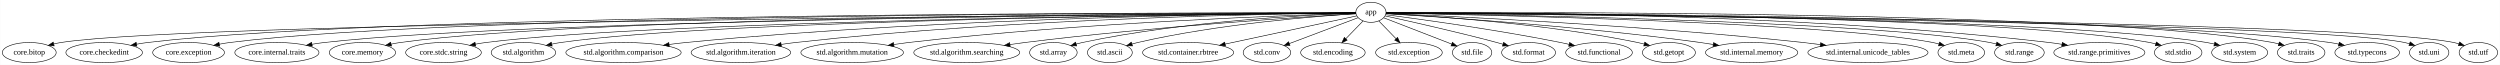
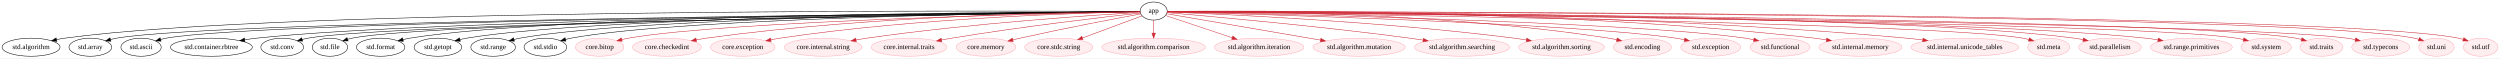
- <svg xmlns="http://www.w3.org/2000/svg" width="4472pt" height="116pt" viewBox="0.00 0.00 4471.54 116.00">
+ <svg xmlns="http://www.w3.org/2000/svg" width="4977pt" height="116pt" viewBox="0.00 0.00 4977.29 116.00">
  <g id="graph0" class="graph" transform="scale(1 1) rotate(0) translate(4 112)">
-     <polygon fill="white" stroke="none" points="-4,4 -4,-112 4467.54,-112 4467.54,4 -4,4" />
+     <polygon fill="white" stroke="none" points="-4,4 -4,-112 4973.29,-112 4973.29,4 -4,4" />
    <g id="node1" class="node">
-       <ellipse fill="none" stroke="black" cx="2448.1" cy="-90" rx="27" ry="18" />
-       <text text-anchor="middle" x="2448.1" y="-86.3" font-family="Times New Roman,serif" font-size="14.00">app</text>
+       <ellipse fill="none" stroke="black" cx="2292.84" cy="-90" rx="27" ry="18" />
+       <text text-anchor="middle" x="2292.84" y="-86.3" font-family="Times New Roman,serif" font-size="14.00">app</text>
    </g>
    <g id="node2" class="node">
-       <ellipse fill="none" stroke="black" cx="48.096" cy="-18" rx="48.192" ry="18" />
-       <text text-anchor="middle" x="48.096" y="-14.3" font-family="Times New Roman,serif" font-size="14.00">core.bitop</text>
+       <ellipse fill="none" stroke="black" cx="57.845" cy="-18" rx="57.69" ry="18" />
+       <text text-anchor="middle" x="57.845" y="-14.3" font-family="Times New Roman,serif" font-size="14.00">std.algorithm</text>
    </g>
    <g id="edge1" class="edge">
-       <path fill="none" stroke="black" d="M2420.88,-88.825C2175.31,-87.191 344.991,-73.787 105.096,-36 100.85,-35.331 96.477,-34.43 92.132,-33.391" />
-       <polygon fill="black" stroke="black" points="92.676,-29.915 82.115,-30.757 90.896,-36.685 92.676,-29.915" />
+       <path fill="none" stroke="black" d="M2265.75,-89.172C2047.02,-90.441 566.618,-96.663 124.845,-36 119.495,-35.265 113.955,-34.264 108.459,-33.112" />
+       <polygon fill="black" stroke="black" points="109.185,-29.688 98.66,-30.901 107.644,-36.516 109.185,-29.688" />
    </g>
    <g id="node3" class="node">
-       <ellipse fill="none" stroke="black" cx="182.096" cy="-18" rx="68.489" ry="18" />
-       <text text-anchor="middle" x="182.096" y="-14.3" font-family="Times New Roman,serif" font-size="14.00">core.checkedint</text>
+       <ellipse fill="none" stroke="black" cx="175.845" cy="-18" rx="42.494" ry="18" />
+       <text text-anchor="middle" x="175.845" y="-14.3" font-family="Times New Roman,serif" font-size="14.00">std.array</text>
    </g>
    <g id="edge2" class="edge">
-       <path fill="none" stroke="black" d="M2421.12,-89.054C2201.73,-89.386 707.157,-89.637 260.096,-36 253.531,-35.212 246.705,-34.128 239.942,-32.885" />
-       <polygon fill="black" stroke="black" points="240.603,-29.448 230.118,-30.966 239.261,-36.318 240.603,-29.448" />
+       <path fill="none" stroke="black" d="M2265.7,-88.78C2037.18,-86.864 437.79,-72.215 227.845,-36 223.955,-35.329 219.957,-34.428 215.989,-33.389" />
+       <polygon fill="black" stroke="black" points="216.846,-29.993 206.267,-30.575 214.899,-36.717 216.846,-29.993" />
    </g>
    <g id="node4" class="node">
-       <ellipse fill="none" stroke="black" cx="333.096" cy="-18" rx="64.189" ry="18" />
-       <text text-anchor="middle" x="333.096" y="-14.3" font-family="Times New Roman,serif" font-size="14.00">core.exception</text>
+       <ellipse fill="none" stroke="black" cx="276.845" cy="-18" rx="40.094" ry="18" />
+       <text text-anchor="middle" x="276.845" y="-14.3" font-family="Times New Roman,serif" font-size="14.00">std.ascii</text>
    </g>
    <g id="edge3" class="edge">
-       <path fill="none" stroke="black" d="M2420.94,-89.041C2209.42,-89.249 822.488,-88.57 407.096,-36 400.917,-35.218 394.498,-34.145 388.138,-32.916" />
-       <polygon fill="black" stroke="black" points="388.736,-29.466 378.235,-30.875 387.323,-36.322 388.736,-29.466" />
+       <path fill="none" stroke="black" d="M2265.61,-88.76C2043,-86.738 526.082,-71.709 326.845,-36 323.201,-35.347 319.463,-34.477 315.751,-33.475" />
+       <polygon fill="black" stroke="black" points="316.652,-30.091 306.068,-30.572 314.642,-36.796 316.652,-30.091" />
    </g>
    <g id="node5" class="node">
-       <ellipse fill="none" stroke="black" cx="491.096" cy="-18" rx="75.287" ry="18" />
-       <text text-anchor="middle" x="491.096" y="-14.3" font-family="Times New Roman,serif" font-size="14.00">core.internal.traits</text>
+       <ellipse fill="none" stroke="black" cx="416.845" cy="-18" rx="81.486" ry="18" />
+       <text text-anchor="middle" x="416.845" y="-14.3" font-family="Times New Roman,serif" font-size="14.00">std.container.rbtree</text>
    </g>
    <g id="edge4" class="edge">
-       <path fill="none" stroke="black" d="M2421,-88.862C2219.87,-87.747 956.299,-79.089 576.096,-36 568.899,-35.184 561.405,-34.075 553.978,-32.81" />
-       <polygon fill="black" stroke="black" points="554.39,-29.328 543.928,-31.003 553.151,-36.218 554.39,-29.328" />
+       <path fill="none" stroke="black" d="M2265.77,-88.78C2070.02,-87.105 869.013,-75.332 506.845,-36 499.175,-35.167 491.18,-34.039 483.259,-32.758" />
+       <polygon fill="black" stroke="black" points="483.739,-29.29 473.294,-31.064 482.566,-36.191 483.739,-29.29" />
    </g>
    <g id="node6" class="node">
-       <ellipse fill="none" stroke="black" cx="644.096" cy="-18" rx="59.29" ry="18" />
-       <text text-anchor="middle" x="644.096" y="-14.3" font-family="Times New Roman,serif" font-size="14.00">core.memory</text>
+       <ellipse fill="none" stroke="black" cx="557.845" cy="-18" rx="42.494" ry="18" />
+       <text text-anchor="middle" x="557.845" y="-14.3" font-family="Times New Roman,serif" font-size="14.00">std.conv</text>
    </g>
    <g id="edge5" class="edge">
-       <path fill="none" stroke="black" d="M2421.14,-88.969C2228.81,-88.63 1062.48,-84.572 712.096,-36 706.672,-35.248 701.053,-34.235 695.477,-33.076" />
-       <polygon fill="black" stroke="black" points="696.057,-29.62 685.535,-30.858 694.532,-36.452 696.057,-29.62" />
+       <path fill="none" stroke="black" d="M2265.76,-88.621C2062.45,-85.718 778.469,-66.272 608.845,-36 605.184,-35.347 601.427,-34.485 597.693,-33.495" />
+       <polygon fill="black" stroke="black" points="598.524,-30.092 587.943,-30.633 596.553,-36.808 598.524,-30.092" />
    </g>
    <g id="node7" class="node">
-       <ellipse fill="none" stroke="black" cx="789.096" cy="-18" rx="67.688" ry="18" />
-       <text text-anchor="middle" x="789.096" y="-14.3" font-family="Times New Roman,serif" font-size="14.00">core.stdc.string</text>
+       <ellipse fill="none" stroke="black" cx="652.845" cy="-18" rx="35.194" ry="18" />
+       <text text-anchor="middle" x="652.845" y="-14.3" font-family="Times New Roman,serif" font-size="14.00">std.file</text>
    </g>
    <g id="edge6" class="edge">
-       <path fill="none" stroke="black" d="M2420.94,-88.784C2238.04,-87.228 1183.56,-76.588 865.096,-36 858.935,-35.215 852.537,-34.164 846.187,-32.968" />
-       <polygon fill="black" stroke="black" points="846.78,-29.517 836.288,-30.987 845.407,-36.381 846.78,-29.517" />
+       <path fill="none" stroke="black" d="M2265.61,-88.645C2067.92,-85.995 856.444,-68.51 696.845,-36 693.986,-35.418 691.071,-34.668 688.17,-33.809" />
+       <polygon fill="black" stroke="black" points="689.062,-30.417 678.468,-30.552 686.835,-37.053 689.062,-30.417" />
    </g>
    <g id="node8" class="node">
-       <ellipse fill="none" stroke="black" cx="932.096" cy="-18" rx="57.69" ry="18" />
-       <text text-anchor="middle" x="932.096" y="-14.3" font-family="Times New Roman,serif" font-size="14.00">std.algorithm</text>
+       <ellipse fill="none" stroke="black" cx="753.845" cy="-18" rx="48.192" ry="18" />
+       <text text-anchor="middle" x="753.845" y="-14.3" font-family="Times New Roman,serif" font-size="14.00">std.format</text>
    </g>
    <g id="edge7" class="edge">
-       <path fill="none" stroke="black" d="M2421.03,-88.793C2247.46,-87.347 1288.77,-77.567 999.096,-36 993.75,-35.233 988.214,-34.21 982.719,-33.045" />
-       <polygon fill="black" stroke="black" points="983.449,-29.622 972.922,-30.82 981.899,-36.449 983.449,-29.622" />
+       <path fill="none" stroke="black" d="M2265.73,-88.952C2089.74,-88.499 1107.41,-83.833 811.845,-36 807.413,-35.283 802.843,-34.331 798.305,-33.242" />
+       <polygon fill="black" stroke="black" points="799.045,-29.818 788.485,-30.679 797.277,-36.591 799.045,-29.818" />
    </g>
    <g id="node9" class="node">
-       <ellipse fill="none" stroke="black" cx="1111.1" cy="-18" rx="103.182" ry="18" />
-       <text text-anchor="middle" x="1111.1" y="-14.3" font-family="Times New Roman,serif" font-size="14.00">std.algorithm.comparison</text>
+       <ellipse fill="none" stroke="black" cx="867.845" cy="-18" rx="47.392" ry="18" />
+       <text text-anchor="middle" x="867.845" y="-14.3" font-family="Times New Roman,serif" font-size="14.00">std.getopt</text>
    </g>
    <g id="edge8" class="edge">
-       <path fill="none" stroke="black" d="M2420.86,-88.903C2288.73,-88.207 1701.4,-82.511 1223.1,-36 1213.26,-35.044 1202.97,-33.807 1192.78,-32.439" />
-       <polygon fill="black" stroke="black" points="1193.04,-28.94 1182.65,-31.031 1192.07,-35.874 1193.04,-28.94" />
+       <path fill="none" stroke="black" d="M2265.66,-88.876C2097.42,-87.968 1196.55,-81.042 924.845,-36 920.604,-35.297 916.236,-34.373 911.893,-33.319" />
+       <polygon fill="black" stroke="black" points="912.442,-29.844 901.879,-30.665 910.649,-36.61 912.442,-29.844" />
    </g>
    <g id="node10" class="node">
-       <ellipse fill="none" stroke="black" cx="1321.1" cy="-18" rx="89.084" ry="18" />
-       <text text-anchor="middle" x="1321.1" y="-14.3" font-family="Times New Roman,serif" font-size="14.00">std.algorithm.iteration</text>
+       <ellipse fill="none" stroke="black" cx="977.845" cy="-18" rx="44.393" ry="18" />
+       <text text-anchor="middle" x="977.845" y="-14.3" font-family="Times New Roman,serif" font-size="14.00">std.range</text>
    </g>
    <g id="edge9" class="edge">
-       <path fill="none" stroke="black" d="M2420.97,-88.8C2302.11,-87.671 1815.52,-80.43 1419.1,-36 1410.71,-35.06 1401.95,-33.859 1393.27,-32.532" />
-       <polygon fill="black" stroke="black" points="1393.57,-29.035 1383.15,-30.923 1392.47,-35.949 1393.57,-29.035" />
+       <path fill="none" stroke="black" d="M2265.7,-88.849C2105.31,-87.808 1279.93,-80.344 1030.84,-36 1026.99,-35.315 1023.04,-34.421 1019.1,-33.402" />
+       <polygon fill="black" stroke="black" points="1020.02,-30.024 1009.44,-30.659 1018.11,-36.758 1020.02,-30.024" />
    </g>
    <g id="node11" class="node">
-       <ellipse fill="none" stroke="black" cx="1520.1" cy="-18" rx="91.784" ry="18" />
-       <text text-anchor="middle" x="1520.1" y="-14.3" font-family="Times New Roman,serif" font-size="14.00">std.algorithm.mutation</text>
+       <ellipse fill="none" stroke="black" cx="1081.84" cy="-18" rx="42.494" ry="18" />
+       <text text-anchor="middle" x="1081.84" y="-14.3" font-family="Times New Roman,serif" font-size="14.00">std.stdio</text>
    </g>
    <g id="edge10" class="edge">
-       <path fill="none" stroke="black" d="M2420.88,-88.272C2316.79,-85.272 1934.08,-72.272 1621.1,-36 1612.5,-35.004 1603.52,-33.771 1594.61,-32.429" />
-       <polygon fill="black" stroke="black" points="1595.03,-28.952 1584.61,-30.873 1593.95,-35.869 1595.03,-28.952" />
+       <path fill="none" stroke="black" d="M2265.44,-88.772C2112.21,-87.344 1360.29,-78.259 1132.84,-36 1129.24,-35.33 1125.54,-34.465 1121.85,-33.48" />
+       <polygon fill="black" stroke="black" points="1122.81,-30.113 1112.23,-30.647 1120.83,-36.828 1122.81,-30.113" />
    </g>
    <g id="node12" class="node">
-       <ellipse fill="none" stroke="black" cx="1725.1" cy="-18" rx="94.783" ry="18" />
-       <text text-anchor="middle" x="1725.1" y="-14.3" font-family="Times New Roman,serif" font-size="14.00">std.algorithm.searching</text>
+       <ellipse fill="#ffeef0" stroke="#fdaeb7" cx="1189.84" cy="-18" rx="48.192" ry="18" />
+       <text text-anchor="middle" x="1189.84" y="-14.3" font-family="Times New Roman,serif" font-size="14.00">core.bitop</text>
    </g>
    <g id="edge11" class="edge">
-       <path fill="none" stroke="black" d="M2421.17,-87.434C2334.85,-82.257 2057.35,-64.384 1829.1,-36 1820.46,-34.925 1811.43,-33.663 1802.47,-32.32" />
-       <polygon fill="black" stroke="black" points="1802.82,-28.832 1792.4,-30.774 1801.75,-35.751 1802.82,-28.832" />
+       <path fill="none" stroke="#cb2431" d="M2265.85,-88.506C2122.7,-85.754 1451.36,-71.156 1246.84,-36 1242.67,-35.282 1238.36,-34.356 1234.08,-33.309" />
+       <polygon fill="#cb2431" stroke="#cb2431" points="1234.76,-29.868 1224.19,-30.683 1232.96,-36.633 1234.76,-29.868" />
    </g>
    <g id="node13" class="node">
-       <ellipse fill="none" stroke="black" cx="1880.1" cy="-18" rx="42.494" ry="18" />
-       <text text-anchor="middle" x="1880.1" y="-14.3" font-family="Times New Roman,serif" font-size="14.00">std.array</text>
+       <ellipse fill="#ffeef0" stroke="#fdaeb7" cx="1323.84" cy="-18" rx="68.489" ry="18" />
+       <text text-anchor="middle" x="1323.84" y="-14.3" font-family="Times New Roman,serif" font-size="14.00">core.checkedint</text>
    </g>
    <g id="edge12" class="edge">
-       <path fill="none" stroke="black" d="M2421.2,-88.258C2344.17,-85.701 2116.43,-75.128 1932.1,-36 1928.44,-35.225 1924.69,-34.287 1920.94,-33.254" />
-       <polygon fill="black" stroke="black" points="1921.73,-29.837 1911.15,-30.347 1919.74,-36.547 1921.73,-29.837" />
+       <path fill="none" stroke="#cb2431" d="M2265.72,-88.917C2156.74,-88.263 1740.33,-82.666 1401.84,-36 1395.54,-35.13 1388.98,-34.026 1382.47,-32.798" />
+       <polygon fill="#cb2431" stroke="#cb2431" points="1382.81,-29.297 1372.32,-30.784 1381.45,-36.163 1382.81,-29.297" />
    </g>
    <g id="node14" class="node">
-       <ellipse fill="none" stroke="black" cx="1981.1" cy="-18" rx="40.094" ry="18" />
-       <text text-anchor="middle" x="1981.1" y="-14.3" font-family="Times New Roman,serif" font-size="14.00">std.ascii</text>
+       <ellipse fill="#ffeef0" stroke="#fdaeb7" cx="1474.84" cy="-18" rx="64.189" ry="18" />
+       <text text-anchor="middle" x="1474.84" y="-14.3" font-family="Times New Roman,serif" font-size="14.00">core.exception</text>
    </g>
    <g id="edge13" class="edge">
-       <path fill="none" stroke="black" d="M2420.93,-87.446C2353.95,-83.204 2175.79,-69.435 2031.1,-36 2027.69,-35.212 2024.18,-34.282 2020.69,-33.269" />
-       <polygon fill="black" stroke="black" points="2021.54,-29.868 2010.95,-30.244 2019.47,-36.553 2021.54,-29.868" />
+       <path fill="none" stroke="#cb2431" d="M2265.65,-88.579C2168.1,-86.746 1826.76,-77.566 1548.84,-36 1543,-35.126 1536.93,-34.036 1530.9,-32.833" />
+       <polygon fill="#cb2431" stroke="#cb2431" points="1531.33,-29.347 1520.82,-30.72 1529.89,-36.198 1531.33,-29.347" />
    </g>
    <g id="node15" class="node">
-       <ellipse fill="none" stroke="black" cx="2121.1" cy="-18" rx="81.486" ry="18" />
-       <text text-anchor="middle" x="2121.1" y="-14.3" font-family="Times New Roman,serif" font-size="14.00">std.container.rbtree</text>
+       <ellipse fill="#ffeef0" stroke="#fdaeb7" cx="1634.84" cy="-18" rx="77.187" ry="18" />
+       <text text-anchor="middle" x="1634.84" y="-14.3" font-family="Times New Roman,serif" font-size="14.00">core.internal.string</text>
    </g>
    <g id="edge14" class="edge">
-       <path fill="none" stroke="black" d="M2422.71,-83.566C2372.69,-72.858 2259.97,-48.728 2187.38,-33.19" />
-       <polygon fill="black" stroke="black" points="2187.93,-29.727 2177.42,-31.056 2186.46,-36.572 2187.93,-29.727" />
+       <path fill="none" stroke="#cb2431" d="M2265.98,-87.468C2184.05,-82.591 1930.27,-65.959 1721.84,-36 1714.83,-34.991 1707.52,-33.795 1700.25,-32.512" />
+       <polygon fill="#cb2431" stroke="#cb2431" points="1700.86,-29.066 1690.4,-30.717 1699.61,-35.953 1700.86,-29.066" />
    </g>
    <g id="node16" class="node">
-       <ellipse fill="none" stroke="black" cx="2262.1" cy="-18" rx="42.494" ry="18" />
-       <text text-anchor="middle" x="2262.1" y="-14.3" font-family="Times New Roman,serif" font-size="14.00">std.conv</text>
+       <ellipse fill="#ffeef0" stroke="#fdaeb7" cx="1805.84" cy="-18" rx="75.287" ry="18" />
+       <text text-anchor="middle" x="1805.84" y="-14.3" font-family="Times New Roman,serif" font-size="14.00">core.internal.traits</text>
    </g>
    <g id="edge15" class="edge">
-       <path fill="none" stroke="black" d="M2424.91,-80.276C2394.25,-68.736 2339.73,-48.216 2302.28,-34.125" />
-       <polygon fill="black" stroke="black" points="2303.28,-30.759 2292.69,-30.512 2300.81,-37.31 2303.28,-30.759" />
+       <path fill="none" stroke="#cb2431" d="M2266.42,-86.13C2202,-79.001 2031.82,-59.365 1890.84,-36 1884.26,-34.909 1877.41,-33.686 1870.58,-32.409" />
+       <polygon fill="#cb2431" stroke="#cb2431" points="1871.09,-28.945 1860.62,-30.509 1869.78,-35.821 1871.09,-28.945" />
    </g>
    <g id="node17" class="node">
-       <ellipse fill="none" stroke="black" cx="2380.1" cy="-18" rx="57.69" ry="18" />
-       <text text-anchor="middle" x="2380.1" y="-14.3" font-family="Times New Roman,serif" font-size="14.00">std.encoding</text>
+       <ellipse fill="#ffeef0" stroke="#fdaeb7" cx="1958.84" cy="-18" rx="59.29" ry="18" />
+       <text text-anchor="middle" x="1958.84" y="-14.3" font-family="Times New Roman,serif" font-size="14.00">core.memory</text>
    </g>
    <g id="edge16" class="edge">
-       <path fill="none" stroke="black" d="M2434.01,-74.496C2425.12,-65.344 2413.42,-53.306 2403.2,-42.781" />
-       <polygon fill="black" stroke="black" points="2405.55,-40.182 2396.07,-35.448 2400.53,-45.059 2405.55,-40.182" />
+       <path fill="none" stroke="#cb2431" d="M2267.08,-84.295C2219.48,-75.507 2114.6,-55.7 2026.84,-36 2022.19,-34.956 2017.37,-33.832 2012.54,-32.679" />
+       <polygon fill="#cb2431" stroke="#cb2431" points="2013.21,-29.24 2002.67,-30.286 2011.56,-36.043 2013.21,-29.24" />
    </g>
    <g id="node18" class="node">
-       <ellipse fill="none" stroke="black" cx="2516.1" cy="-18" rx="59.59" ry="18" />
-       <text text-anchor="middle" x="2516.1" y="-14.3" font-family="Times New Roman,serif" font-size="14.00">std.exception</text>
+       <ellipse fill="#ffeef0" stroke="#fdaeb7" cx="2103.84" cy="-18" rx="67.688" ry="18" />
+       <text text-anchor="middle" x="2103.84" y="-14.3" font-family="Times New Roman,serif" font-size="14.00">core.stdc.string</text>
    </g>
    <g id="edge17" class="edge">
-       <path fill="none" stroke="black" d="M2462.19,-74.496C2471.08,-65.344 2482.77,-53.306 2492.99,-42.781" />
-       <polygon fill="black" stroke="black" points="2495.66,-45.059 2500.12,-35.448 2490.64,-40.182 2495.66,-45.059" />
+       <path fill="none" stroke="#cb2431" d="M2269.67,-80.417C2240.35,-69.558 2189.14,-50.59 2151.36,-36.599" />
+       <polygon fill="#cb2431" stroke="#cb2431" points="2152.17,-33.167 2141.58,-32.976 2149.74,-39.732 2152.17,-33.167" />
    </g>
    <g id="node19" class="node">
-       <ellipse fill="none" stroke="black" cx="2629.1" cy="-18" rx="35.194" ry="18" />
-       <text text-anchor="middle" x="2629.1" y="-14.3" font-family="Times New Roman,serif" font-size="14.00">std.file</text>
+       <ellipse fill="#ffeef0" stroke="#fdaeb7" cx="2292.84" cy="-18" rx="103.182" ry="18" />
+       <text text-anchor="middle" x="2292.84" y="-14.3" font-family="Times New Roman,serif" font-size="14.00">std.algorithm.comparison</text>
    </g>
    <g id="edge18" class="edge">
-       <path fill="none" stroke="black" d="M2471.02,-80.135C2501.54,-68.331 2555.88,-47.315 2592.21,-33.267" />
-       <polygon fill="black" stroke="black" points="2593.87,-36.374 2601.94,-29.503 2591.35,-29.846 2593.87,-36.374" />
+       <path fill="none" stroke="#cb2431" d="M2292.84,-71.697C2292.84,-63.983 2292.84,-54.712 2292.84,-46.112" />
+       <polygon fill="#cb2431" stroke="#cb2431" points="2296.34,-46.104 2292.84,-36.104 2289.34,-46.104 2296.34,-46.104" />
    </g>
    <g id="node20" class="node">
-       <ellipse fill="none" stroke="black" cx="2730.1" cy="-18" rx="48.192" ry="18" />
-       <text text-anchor="middle" x="2730.1" y="-14.3" font-family="Times New Roman,serif" font-size="14.00">std.format</text>
+       <ellipse fill="#ffeef0" stroke="#fdaeb7" cx="2502.84" cy="-18" rx="89.084" ry="18" />
+       <text text-anchor="middle" x="2502.84" y="-14.3" font-family="Times New Roman,serif" font-size="14.00">std.algorithm.iteration</text>
    </g>
    <g id="edge19" class="edge">
-       <path fill="none" stroke="black" d="M2473.52,-83.519C2515.34,-74.392 2601.17,-55.181 2673.1,-36 2676.7,-35.039 2680.42,-34.01 2684.16,-32.953" />
-       <polygon fill="black" stroke="black" points="2685.36,-36.247 2694,-30.112 2683.42,-29.522 2685.36,-36.247" />
+       <path fill="none" stroke="#cb2431" d="M2316.53,-81.106C2348.47,-70.458 2406.29,-51.186 2449.07,-36.924" />
+       <polygon fill="#cb2431" stroke="#cb2431" points="2450.4,-40.171 2458.78,-33.689 2448.19,-33.531 2450.4,-40.171" />
    </g>
    <g id="node21" class="node">
-       <ellipse fill="none" stroke="black" cx="2856.1" cy="-18" rx="59.59" ry="18" />
-       <text text-anchor="middle" x="2856.1" y="-14.3" font-family="Times New Roman,serif" font-size="14.00">std.functional</text>
+       <ellipse fill="#ffeef0" stroke="#fdaeb7" cx="2701.84" cy="-18" rx="91.784" ry="18" />
+       <text text-anchor="middle" x="2701.84" y="-14.3" font-family="Times New Roman,serif" font-size="14.00">std.algorithm.mutation</text>
    </g>
    <g id="edge20" class="edge">
-       <path fill="none" stroke="black" d="M2474.61,-85.65C2531.91,-78.235 2671.46,-59.239 2787.1,-36 2792.11,-34.993 2797.31,-33.866 2802.5,-32.685" />
-       <polygon fill="black" stroke="black" points="2803.48,-36.049 2812.42,-30.364 2801.89,-29.233 2803.48,-36.049" />
+       <path fill="none" stroke="#cb2431" d="M2318.74,-84.568C2379.22,-74.216 2531.72,-48.117 2625.05,-32.144" />
+       <polygon fill="#cb2431" stroke="#cb2431" points="2625.74,-35.576 2635.01,-30.439 2624.56,-28.677 2625.74,-35.576" />
    </g>
    <g id="node22" class="node">
-       <ellipse fill="none" stroke="black" cx="2981.1" cy="-18" rx="47.392" ry="18" />
-       <text text-anchor="middle" x="2981.1" y="-14.3" font-family="Times New Roman,serif" font-size="14.00">std.getopt</text>
+       <ellipse fill="#ffeef0" stroke="#fdaeb7" cx="2906.84" cy="-18" rx="94.783" ry="18" />
+       <text text-anchor="middle" x="2906.84" y="-14.3" font-family="Times New Roman,serif" font-size="14.00">std.algorithm.searching</text>
    </g>
    <g id="edge21" class="edge">
-       <path fill="none" stroke="black" d="M2475,-87.748C2548.05,-83.976 2755.95,-70.763 2925.1,-36 2928.96,-35.206 2932.94,-34.261 2936.91,-33.231" />
-       <polygon fill="black" stroke="black" points="2937.99,-36.564 2946.7,-30.527 2936.13,-29.816 2937.99,-36.564" />
+       <path fill="none" stroke="#cb2431" d="M2319.46,-86.787C2395.21,-80.37 2618.43,-60.633 2802.84,-36 2811.41,-34.856 2820.35,-33.556 2829.24,-32.195" />
+       <polygon fill="#cb2431" stroke="#cb2431" points="2829.9,-35.636 2839.24,-30.639 2828.82,-28.72 2829.9,-35.636" />
    </g>
    <g id="node23" class="node">
-       <ellipse fill="none" stroke="black" cx="3129.1" cy="-18" rx="82.585" ry="18" />
-       <text text-anchor="middle" x="3129.1" y="-14.3" font-family="Times New Roman,serif" font-size="14.00">std.internal.memory</text>
+       <ellipse fill="#ffeef0" stroke="#fdaeb7" cx="3104.84" cy="-18" rx="85.285" ry="18" />
+       <text text-anchor="middle" x="3104.84" y="-14.3" font-family="Times New Roman,serif" font-size="14.00">std.algorithm.sorting</text>
    </g>
    <g id="edge22" class="edge">
-       <path fill="none" stroke="black" d="M2474.91,-87.478C2558.42,-82.548 2821.2,-65.595 3037.1,-36 3044.68,-34.961 3052.58,-33.728 3060.44,-32.409" />
-       <polygon fill="black" stroke="black" points="3061.07,-35.851 3070.33,-30.699 3059.88,-28.953 3061.07,-35.851" />
+       <path fill="none" stroke="#cb2431" d="M2320.01,-88.026C2415.24,-84.392 2742.7,-70.047 3010.84,-36 3018.6,-35.016 3026.68,-33.818 3034.7,-32.519" />
+       <polygon fill="#cb2431" stroke="#cb2431" points="3035.53,-35.93 3044.82,-30.828 3034.37,-29.026 3035.53,-35.93" />
    </g>
    <g id="node24" class="node">
-       <ellipse fill="none" stroke="black" cx="3337.1" cy="-18" rx="107.482" ry="18" />
-       <text text-anchor="middle" x="3337.1" y="-14.3" font-family="Times New Roman,serif" font-size="14.00">std.internal.unicode_tables</text>
+       <ellipse fill="#ffeef0" stroke="#fdaeb7" cx="3265.84" cy="-18" rx="57.69" ry="18" />
+       <text text-anchor="middle" x="3265.84" y="-14.3" font-family="Times New Roman,serif" font-size="14.00">std.encoding</text>
    </g>
    <g id="edge23" class="edge">
-       <path fill="none" stroke="black" d="M2475.2,-87.899C2574.8,-83.692 2929.86,-67.278 3221.1,-36 3231.14,-34.921 3241.65,-33.622 3252.07,-32.227" />
-       <polygon fill="black" stroke="black" points="3252.58,-35.69 3262.01,-30.866 3251.63,-28.755 3252.58,-35.69" />
+       <path fill="none" stroke="#cb2431" d="M2320.1,-89.286C2430.51,-90.051 2855.12,-89.166 3198.84,-36 3203.98,-35.206 3209.29,-34.195 3214.57,-33.063" />
+       <polygon fill="#cb2431" stroke="#cb2431" points="3215.67,-36.402 3224.64,-30.762 3214.11,-29.578 3215.67,-36.402" />
    </g>
    <g id="node25" class="node">
-       <ellipse fill="none" stroke="black" cx="3504.1" cy="-18" rx="41.693" ry="18" />
-       <text text-anchor="middle" x="3504.1" y="-14.3" font-family="Times New Roman,serif" font-size="14.00">std.meta</text>
+       <ellipse fill="#ffeef0" stroke="#fdaeb7" cx="3401.84" cy="-18" rx="59.59" ry="18" />
+       <text text-anchor="middle" x="3401.84" y="-14.3" font-family="Times New Roman,serif" font-size="14.00">std.exception</text>
    </g>
    <g id="edge24" class="edge">
-       <path fill="none" stroke="black" d="M2475.43,-88.551C2615.93,-86.093 3257.82,-72.992 3453.1,-36 3456.75,-35.308 3460.5,-34.419 3464.23,-33.412" />
-       <polygon fill="black" stroke="black" points="3465.38,-36.721 3473.98,-30.524 3463.39,-30.01 3465.38,-36.721" />
+       <path fill="none" stroke="#cb2431" d="M2320.13,-88.314C2463.3,-84.61 3128.94,-66.033 3332.84,-36 3338.26,-35.202 3343.87,-34.17 3349.45,-33.009" />
+       <polygon fill="#cb2431" stroke="#cb2431" points="3350.4,-36.385 3359.4,-30.803 3348.88,-29.551 3350.4,-36.385" />
    </g>
    <g id="node26" class="node">
-       <ellipse fill="none" stroke="black" cx="3608.1" cy="-18" rx="44.393" ry="18" />
-       <text text-anchor="middle" x="3608.1" y="-14.3" font-family="Times New Roman,serif" font-size="14.00">std.range</text>
+       <ellipse fill="#ffeef0" stroke="#fdaeb7" cx="3539.84" cy="-18" rx="59.59" ry="18" />
+       <text text-anchor="middle" x="3539.84" y="-14.3" font-family="Times New Roman,serif" font-size="14.00">std.functional</text>
    </g>
    <g id="edge25" class="edge">
-       <path fill="none" stroke="black" d="M2475.21,-88.665C2623.56,-86.689 3338.31,-75.249 3555.1,-36 3558.94,-35.303 3562.9,-34.402 3566.83,-33.378" />
-       <polygon fill="black" stroke="black" points="3567.83,-36.733 3576.49,-30.628 3565.91,-30.001 3567.83,-36.733" />
+       <path fill="none" stroke="#cb2431" d="M2319.87,-88.506C2473.48,-85.591 3237.95,-69.595 3470.84,-36 3476.26,-35.218 3481.88,-34.197 3487.45,-33.042" />
+       <polygon fill="#cb2431" stroke="#cb2431" points="3488.4,-36.419 3497.41,-30.843 3486.89,-29.583 3488.4,-36.419" />
    </g>
    <g id="node27" class="node">
-       <ellipse fill="none" stroke="black" cx="3751.1" cy="-18" rx="81.486" ry="18" />
-       <text text-anchor="middle" x="3751.1" y="-14.3" font-family="Times New Roman,serif" font-size="14.00">std.range.primitives</text>
+       <ellipse fill="#ffeef0" stroke="#fdaeb7" cx="3699.84" cy="-18" rx="82.585" ry="18" />
+       <text text-anchor="middle" x="3699.84" y="-14.3" font-family="Times New Roman,serif" font-size="14.00">std.internal.memory</text>
    </g>
    <g id="edge26" class="edge">
-       <path fill="none" stroke="black" d="M2475.1,-89.246C2606.11,-90.139 3188.39,-90.687 3661.1,-36 3668.56,-35.136 3676.34,-34.011 3684.07,-32.752" />
-       <polygon fill="black" stroke="black" points="3684.88,-36.163 3694.15,-31.028 3683.7,-29.262 3684.88,-36.163" />
+       <path fill="none" stroke="#cb2431" d="M2320.28,-89.361C2458.66,-90.878 3093.64,-94.19 3608.84,-36 3616.48,-35.138 3624.44,-34.004 3632.33,-32.731" />
+       <polygon fill="#cb2431" stroke="#cb2431" points="3632.99,-36.17 3642.27,-31.054 3631.82,-29.268 3632.99,-36.17" />
    </g>
    <g id="node28" class="node">
-       <ellipse fill="none" stroke="black" cx="3892.1" cy="-18" rx="42.494" ry="18" />
-       <text text-anchor="middle" x="3892.1" y="-14.3" font-family="Times New Roman,serif" font-size="14.00">std.stdio</text>
+       <ellipse fill="#ffeef0" stroke="#fdaeb7" cx="3907.84" cy="-18" rx="107.482" ry="18" />
+       <text text-anchor="middle" x="3907.84" y="-14.3" font-family="Times New Roman,serif" font-size="14.00">std.internal.unicode_tables</text>
    </g>
    <g id="edge27" class="edge">
-       <path fill="none" stroke="black" d="M2475.25,-89.014C2645.25,-88.946 3564.89,-86.23 3841.1,-36 3844.71,-35.343 3848.41,-34.488 3852.09,-33.509" />
-       <polygon fill="black" stroke="black" points="3853.11,-36.859 3861.72,-30.686 3851.14,-30.142 3853.11,-36.859" />
+       <path fill="none" stroke="#cb2431" d="M2320.02,-89.155C2468.69,-89.769 3198.6,-89.793 3791.84,-36 3802.21,-35.06 3813.07,-33.817 3823.81,-32.429" />
+       <polygon fill="#cb2431" stroke="#cb2431" points="3824.59,-35.855 3834.04,-31.059 3823.67,-28.917 3824.59,-35.855" />
    </g>
    <g id="node29" class="node">
-       <ellipse fill="none" stroke="black" cx="4002.1" cy="-18" rx="50.091" ry="18" />
-       <text text-anchor="middle" x="4002.1" y="-14.3" font-family="Times New Roman,serif" font-size="14.00">std.system</text>
+       <ellipse fill="#ffeef0" stroke="#fdaeb7" cx="4074.84" cy="-18" rx="41.693" ry="18" />
+       <text text-anchor="middle" x="4074.84" y="-14.3" font-family="Times New Roman,serif" font-size="14.00">std.meta</text>
    </g>
    <g id="edge28" class="edge">
-       <path fill="none" stroke="black" d="M2475.18,-88.945C2652.04,-88.453 3644.46,-83.577 3943.1,-36 3947.54,-35.292 3952.12,-34.356 3956.67,-33.285" />
-       <polygon fill="black" stroke="black" points="3957.71,-36.633 3966.53,-30.765 3955.98,-29.851 3957.71,-36.633" />
+       <path fill="none" stroke="#cb2431" d="M2320.02,-88.645C2526.86,-85.88 3849.29,-67.075 4023.84,-36 4027.55,-35.34 4031.36,-34.465 4035.15,-33.459" />
+       <polygon fill="#cb2431" stroke="#cb2431" points="4036.41,-36.734 4045.02,-30.551 4034.44,-30.02 4036.41,-36.734" />
    </g>
    <g id="node30" class="node">
-       <ellipse fill="none" stroke="black" cx="4112.1" cy="-18" rx="42.494" ry="18" />
-       <text text-anchor="middle" x="4112.1" y="-14.3" font-family="Times New Roman,serif" font-size="14.00">std.traits</text>
+       <ellipse fill="#ffeef0" stroke="#fdaeb7" cx="4196.84" cy="-18" rx="62.289" ry="18" />
+       <text text-anchor="middle" x="4196.84" y="-14.3" font-family="Times New Roman,serif" font-size="14.00">std.parallelism</text>
    </g>
    <g id="edge29" class="edge">
-       <path fill="none" stroke="black" d="M2475.23,-89.177C2660.27,-90.227 3738.76,-93.756 4061.1,-36 4064.71,-35.353 4068.41,-34.504 4072.1,-33.53" />
-       <polygon fill="black" stroke="black" points="4073.11,-36.88 4081.72,-30.713 4071.14,-30.162 4073.11,-36.88" />
+       <path fill="none" stroke="#cb2431" d="M2320.02,-88.983C2519.09,-88.74 3754.82,-85.246 4125.84,-36 4131.56,-35.242 4137.49,-34.216 4143.37,-33.042" />
+       <polygon fill="#cb2431" stroke="#cb2431" points="4144.13,-36.458 4153.18,-30.947 4142.67,-29.613 4144.13,-36.458" />
    </g>
    <g id="node31" class="node">
-       <ellipse fill="none" stroke="black" cx="4230.1" cy="-18" rx="57.69" ry="18" />
-       <text text-anchor="middle" x="4230.1" y="-14.3" font-family="Times New Roman,serif" font-size="14.00">std.typecons</text>
+       <ellipse fill="#ffeef0" stroke="#fdaeb7" cx="4358.84" cy="-18" rx="81.486" ry="18" />
+       <text text-anchor="middle" x="4358.84" y="-14.3" font-family="Times New Roman,serif" font-size="14.00">std.range.primitives</text>
    </g>
    <g id="edge30" class="edge">
-       <path fill="none" stroke="black" d="M2475.34,-88.97C2667.2,-88.636 3817.41,-84.605 4163.1,-36 4168.44,-35.248 4173.98,-34.235 4179.48,-33.076" />
-       <polygon fill="black" stroke="black" points="4180.29,-36.48 4189.27,-30.858 4178.75,-29.653 4180.29,-36.48" />
+       <path fill="none" stroke="#cb2431" d="M2320.08,-88.861C2527.91,-87.709 3865.57,-78.702 4267.84,-36 4275.8,-35.156 4284.1,-33.997 4292.31,-32.679" />
+       <polygon fill="#cb2431" stroke="#cb2431" points="4292.97,-36.116 4302.25,-31.001 4291.81,-29.214 4292.97,-36.116" />
    </g>
    <g id="node32" class="node">
-       <ellipse fill="none" stroke="black" cx="4341.1" cy="-18" rx="35.194" ry="18" />
-       <text text-anchor="middle" x="4341.1" y="-14.3" font-family="Times New Roman,serif" font-size="14.00">std.uni</text>
+       <ellipse fill="#ffeef0" stroke="#fdaeb7" cx="4507.84" cy="-18" rx="50.091" ry="18" />
+       <text text-anchor="middle" x="4507.84" y="-14.3" font-family="Times New Roman,serif" font-size="14.00">std.system</text>
    </g>
    <g id="edge31" class="edge">
-       <path fill="none" stroke="black" d="M2475.07,-88.779C2689.19,-86.957 4110.86,-73.495 4297.1,-36 4299.96,-35.424 4302.87,-34.679 4305.77,-33.824" />
-       <polygon fill="black" stroke="black" points="4307.11,-37.069 4315.48,-30.573 4304.88,-30.431 4307.11,-37.069" />
+       <path fill="none" stroke="#cb2431" d="M2320.06,-88.753C2554.41,-86.57 4228.65,-69.855 4448.84,-36 4453.29,-35.316 4457.88,-34.396 4462.43,-33.336" />
+       <polygon fill="#cb2431" stroke="#cb2431" points="4463.46,-36.685 4472.29,-30.828 4461.74,-29.901 4463.46,-36.685" />
    </g>
    <g id="node33" class="node">
-       <ellipse fill="none" stroke="black" cx="4429.1" cy="-18" rx="34.394" ry="18" />
-       <text text-anchor="middle" x="4429.1" y="-14.3" font-family="Times New Roman,serif" font-size="14.00">std.utf</text>
+       <ellipse fill="#ffeef0" stroke="#fdaeb7" cx="4617.84" cy="-18" rx="42.494" ry="18" />
+       <text text-anchor="middle" x="4617.84" y="-14.3" font-family="Times New Roman,serif" font-size="14.00">std.traits</text>
    </g>
    <g id="edge32" class="edge">
-       <path fill="none" stroke="black" d="M2475.29,-88.816C2695.94,-87.246 4189.67,-75.214 4385.1,-36 4388.13,-35.391 4391.23,-34.592 4394.3,-33.672" />
-       <polygon fill="black" stroke="black" points="4395.6,-36.928 4403.94,-30.404 4393.35,-30.298 4395.6,-36.928" />
+       <path fill="none" stroke="#cb2431" d="M2320.02,-88.858C2561.4,-87.528 4334.88,-76.422 4566.84,-36 4570.51,-35.362 4574.27,-34.51 4578,-33.527" />
+       <polygon fill="#cb2431" stroke="#cb2431" points="4579.14,-36.842 4587.75,-30.675 4577.17,-30.123 4579.14,-36.842" />
+     </g>
+     <g id="node34" class="node">
+       <ellipse fill="#ffeef0" stroke="#fdaeb7" cx="4735.84" cy="-18" rx="57.69" ry="18" />
+       <text text-anchor="middle" x="4735.84" y="-14.3" font-family="Times New Roman,serif" font-size="14.00">std.typecons</text>
+     </g>
+     <g id="edge33" class="edge">
+       <path fill="none" stroke="#cb2431" d="M2320.04,-88.767C2567.43,-86.596 4424.7,-69.26 4668.84,-36 4674.2,-35.271 4679.74,-34.273 4685.23,-33.123" />
+       <polygon fill="#cb2431" stroke="#cb2431" points="4686.05,-36.528 4695.03,-30.915 4684.51,-29.699 4686.05,-36.528" />
+     </g>
+     <g id="node35" class="node">
+       <ellipse fill="#ffeef0" stroke="#fdaeb7" cx="4846.84" cy="-18" rx="35.194" ry="18" />
+       <text text-anchor="middle" x="4846.84" y="-14.3" font-family="Times New Roman,serif" font-size="14.00">std.uni</text>
+     </g>
+     <g id="edge34" class="edge">
+       <path fill="none" stroke="#cb2431" d="M2319.99,-88.998C2575.03,-88.901 4546.95,-86.517 4802.84,-36 4805.71,-35.435 4808.62,-34.698 4811.53,-33.848" />
+       <polygon fill="#cb2431" stroke="#cb2431" points="4812.86,-37.094 4821.23,-30.607 4810.64,-30.455 4812.86,-37.094" />
+     </g>
+     <g id="node36" class="node">
+       <ellipse fill="#ffeef0" stroke="#fdaeb7" cx="4934.84" cy="-18" rx="34.394" ry="18" />
+       <text text-anchor="middle" x="4934.84" y="-14.3" font-family="Times New Roman,serif" font-size="14.00">std.utf</text>
+     </g>
+     <g id="edge35" class="edge">
+       <path fill="none" stroke="#cb2431" d="M2320.12,-89.019C2580.65,-89.121 4625.68,-88.247 4890.84,-36 4893.88,-35.402 4896.98,-34.61 4900.05,-33.695" />
+       <polygon fill="#cb2431" stroke="#cb2431" points="4901.35,-36.953 4909.7,-30.436 4899.11,-30.321 4901.35,-36.953" />
    </g>
  </g>
</svg>
